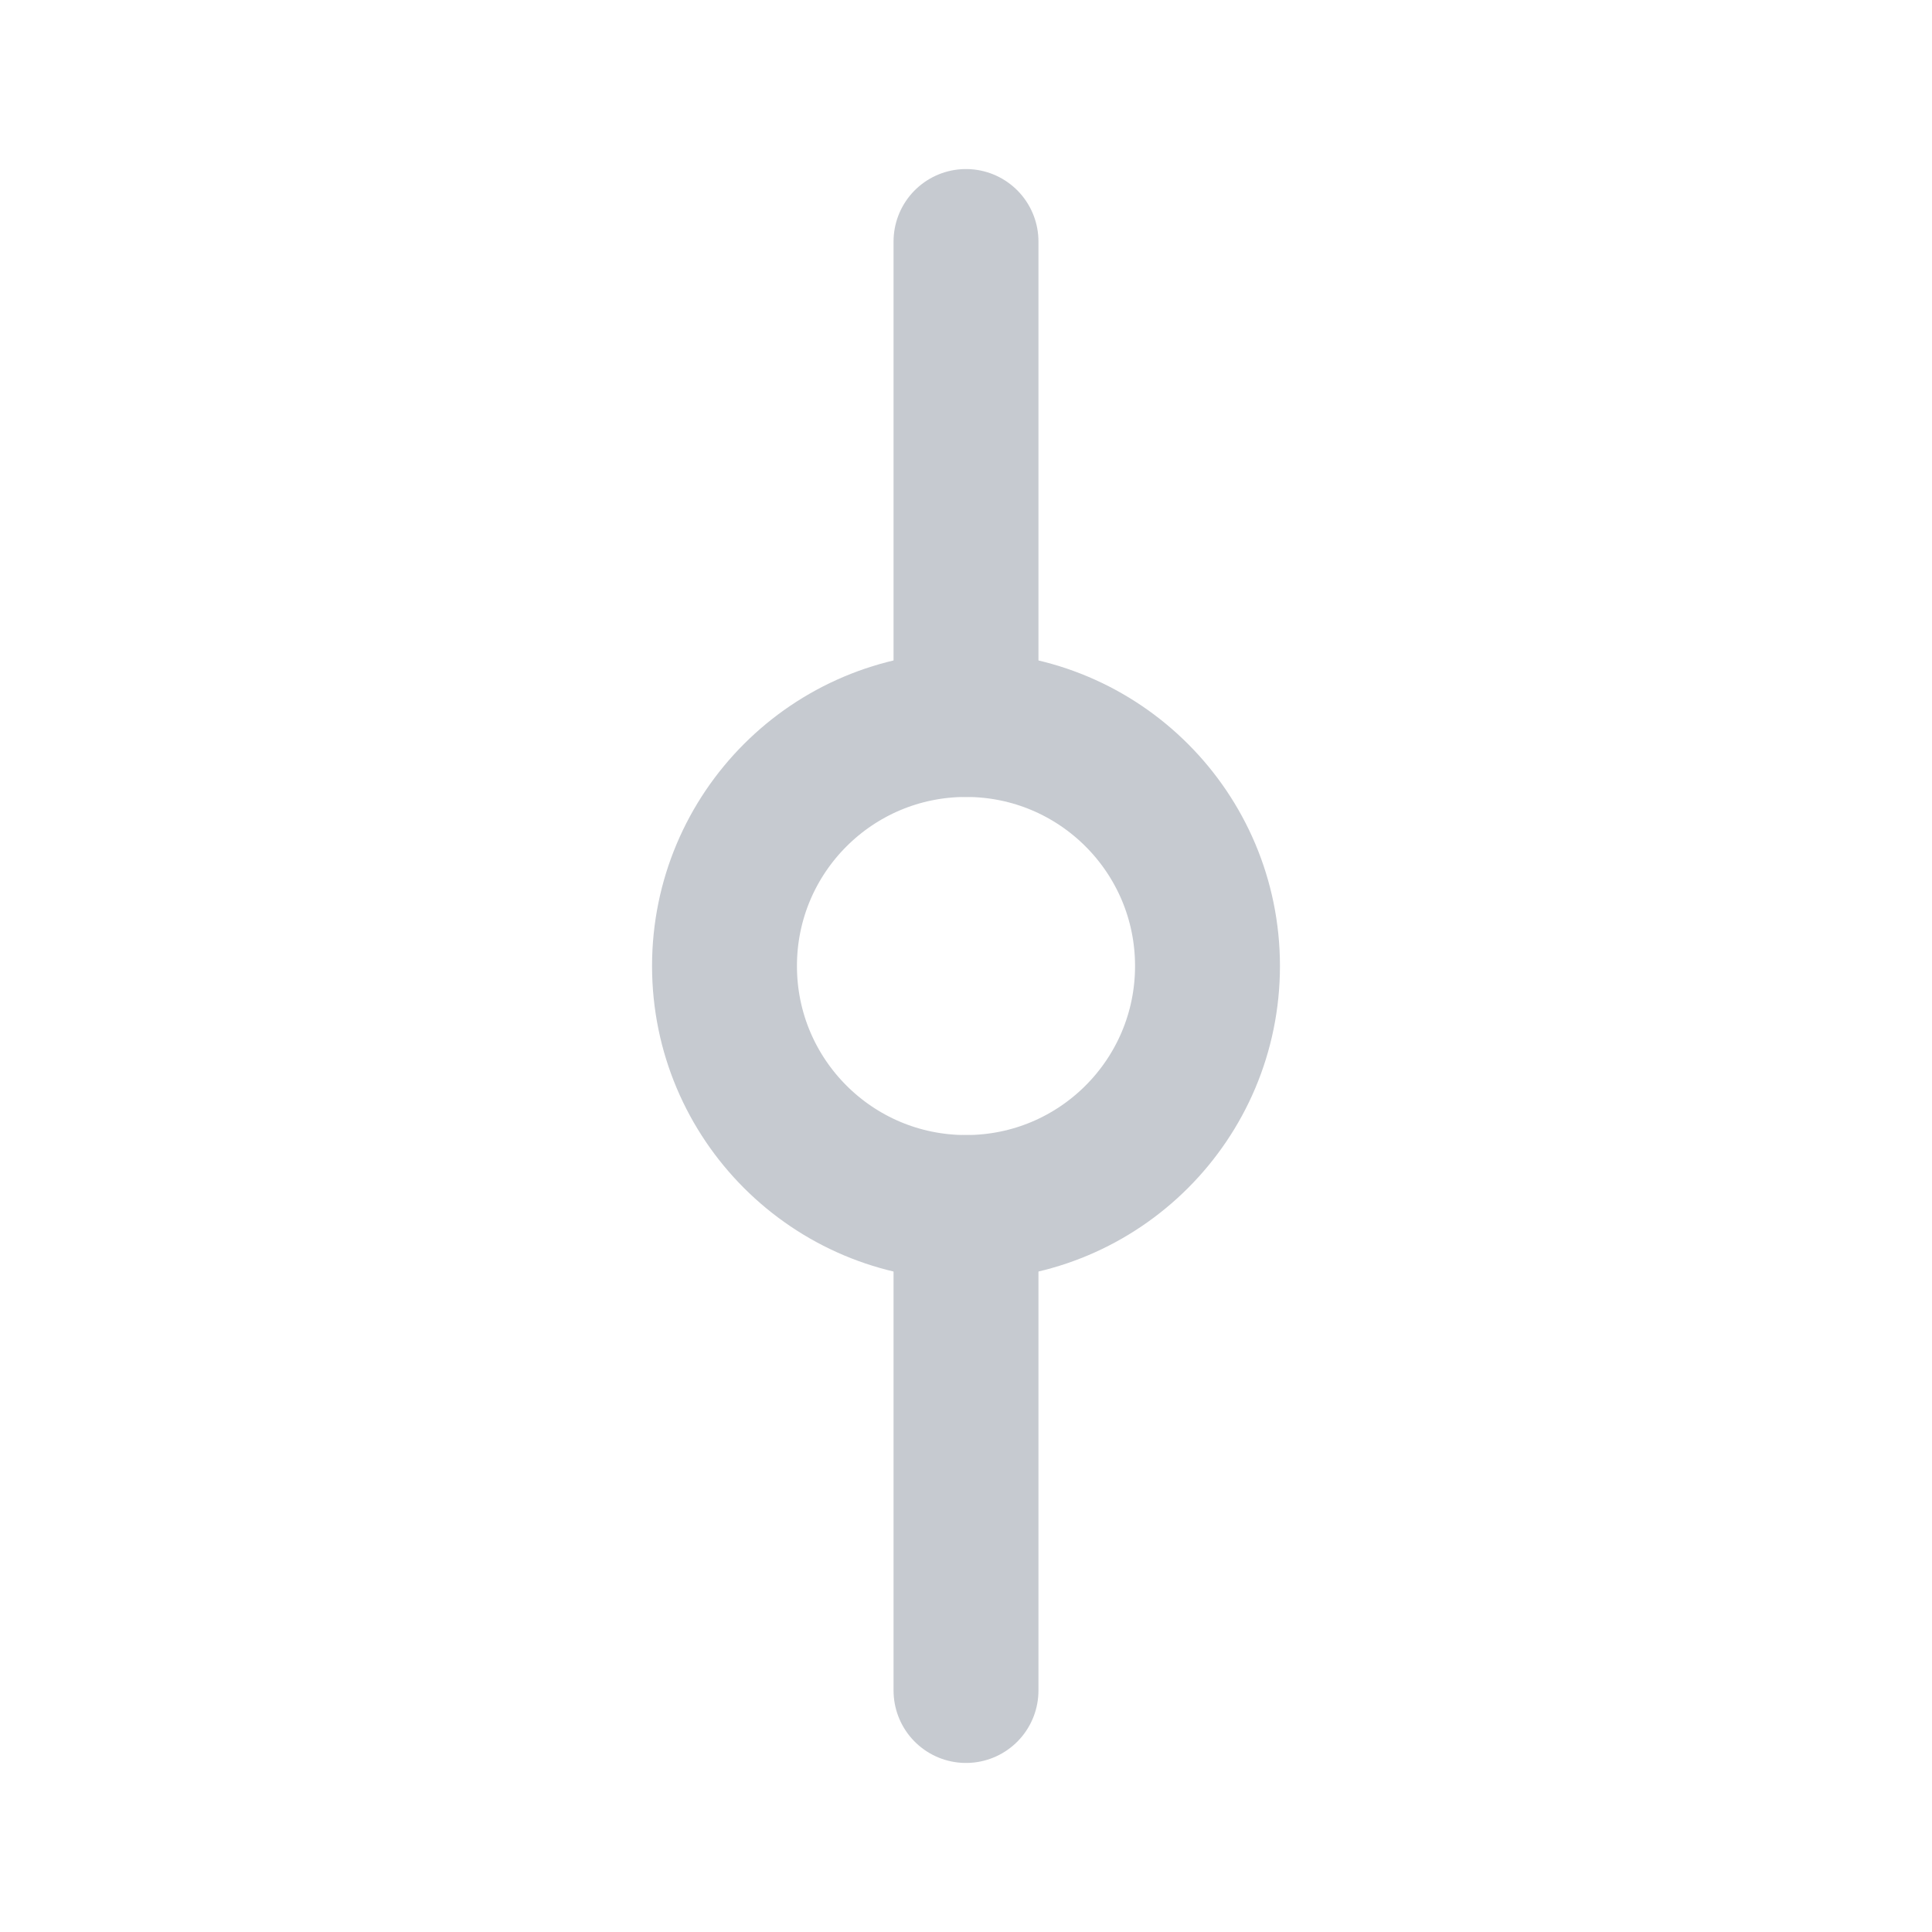
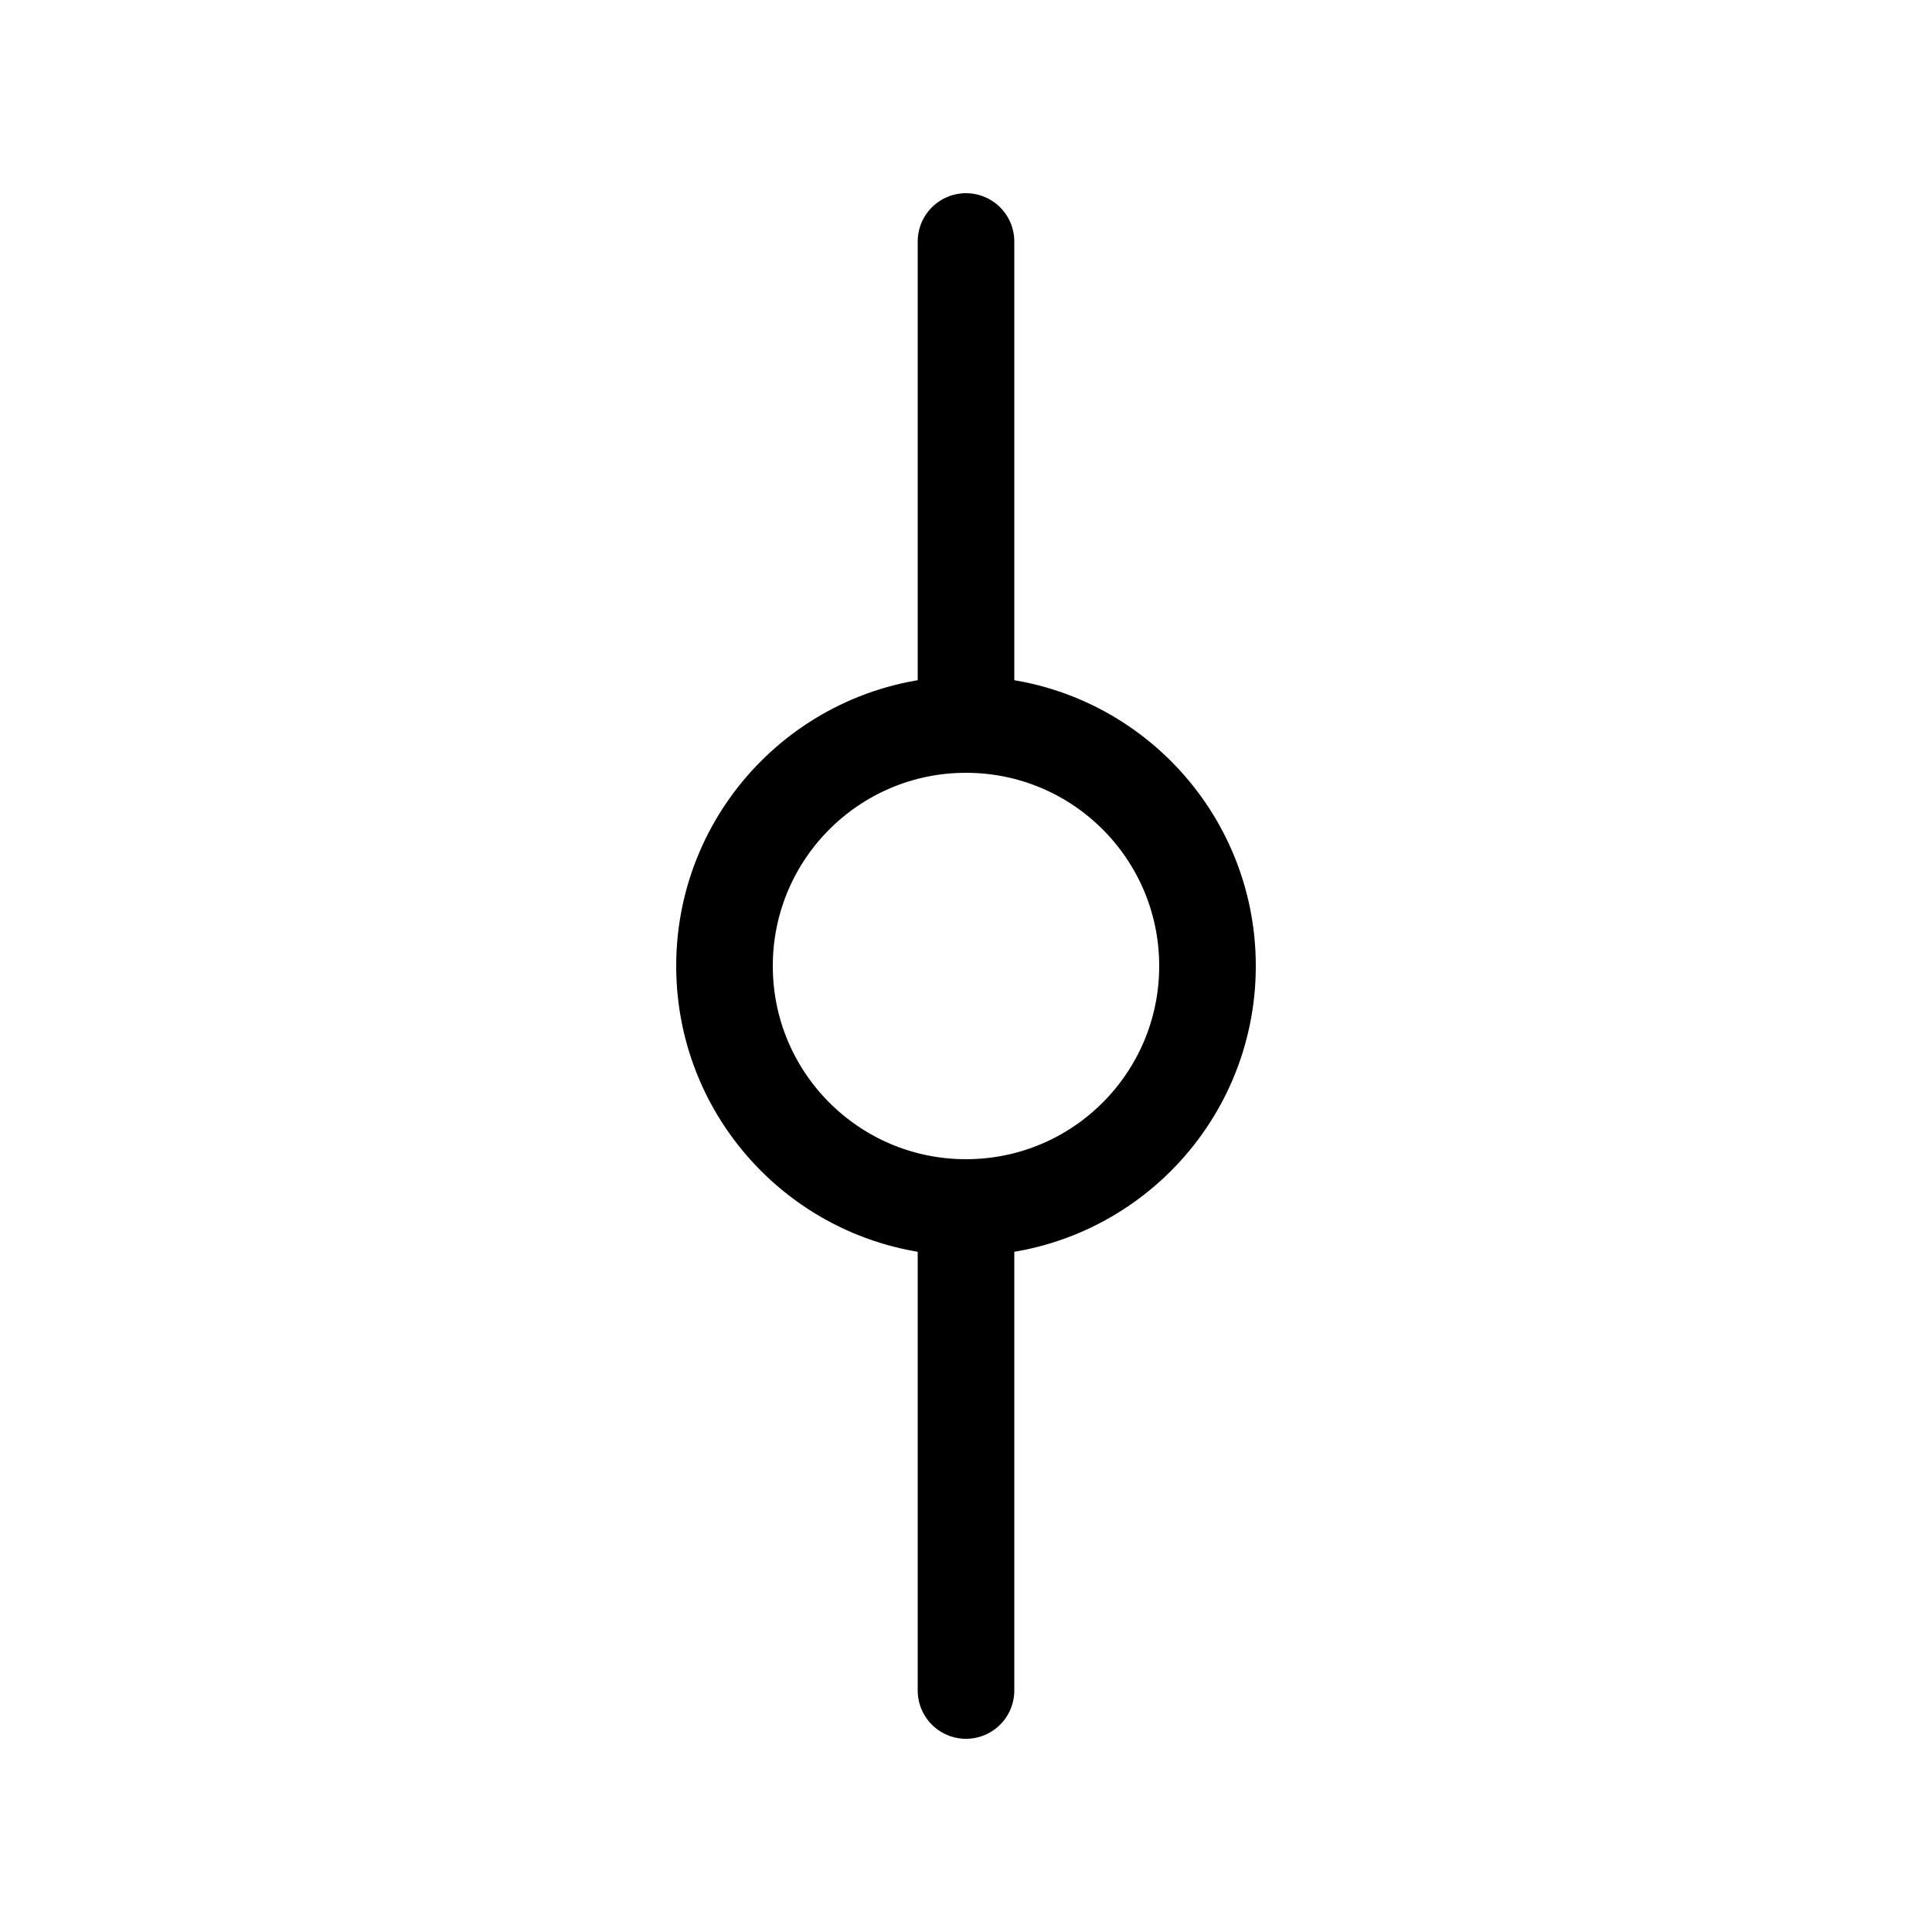
- <svg xmlns="http://www.w3.org/2000/svg" width="16" height="16" viewBox="0 0 16 16" fill="none">
-   <path d="M8 2V6" stroke="#C6CAD0" stroke-width="1.2" stroke-linecap="round" stroke-linejoin="round" />
-   <path d="M8 10C9.105 10 10 9.105 10 8C10 6.895 9.105 6 8 6C6.895 6 6 6.895 6 8C6 9.105 6.895 10 8 10Z" stroke="#C6CAD0" stroke-width="1.2" stroke-linecap="round" stroke-linejoin="round" />
-   <path d="M8 10V14" stroke="#C6CAD0" stroke-width="1.2" stroke-linecap="round" stroke-linejoin="round" />
+ <svg xmlns="http://www.w3.org/2000/svg" width="24" height="24" viewBox="0 0 24 24" fill="none">
+   <g transform="scale(1.5)">
+     <path d="M8 2V6" stroke="currentColor" stroke-width="0.8" stroke-linecap="round" stroke-linejoin="round" />
+     <path d="M8 10C9.105 10 10 9.105 10 8C10 6.895 9.105 6 8 6C6.895 6 6 6.895 6 8C6 9.105 6.895 10 8 10Z" stroke="currentColor" stroke-width="0.8" stroke-linecap="round" stroke-linejoin="round" />
+     <path d="M8 10V14" stroke="currentColor" stroke-width="0.8" stroke-linecap="round" stroke-linejoin="round" />
+   </g>
</svg>
